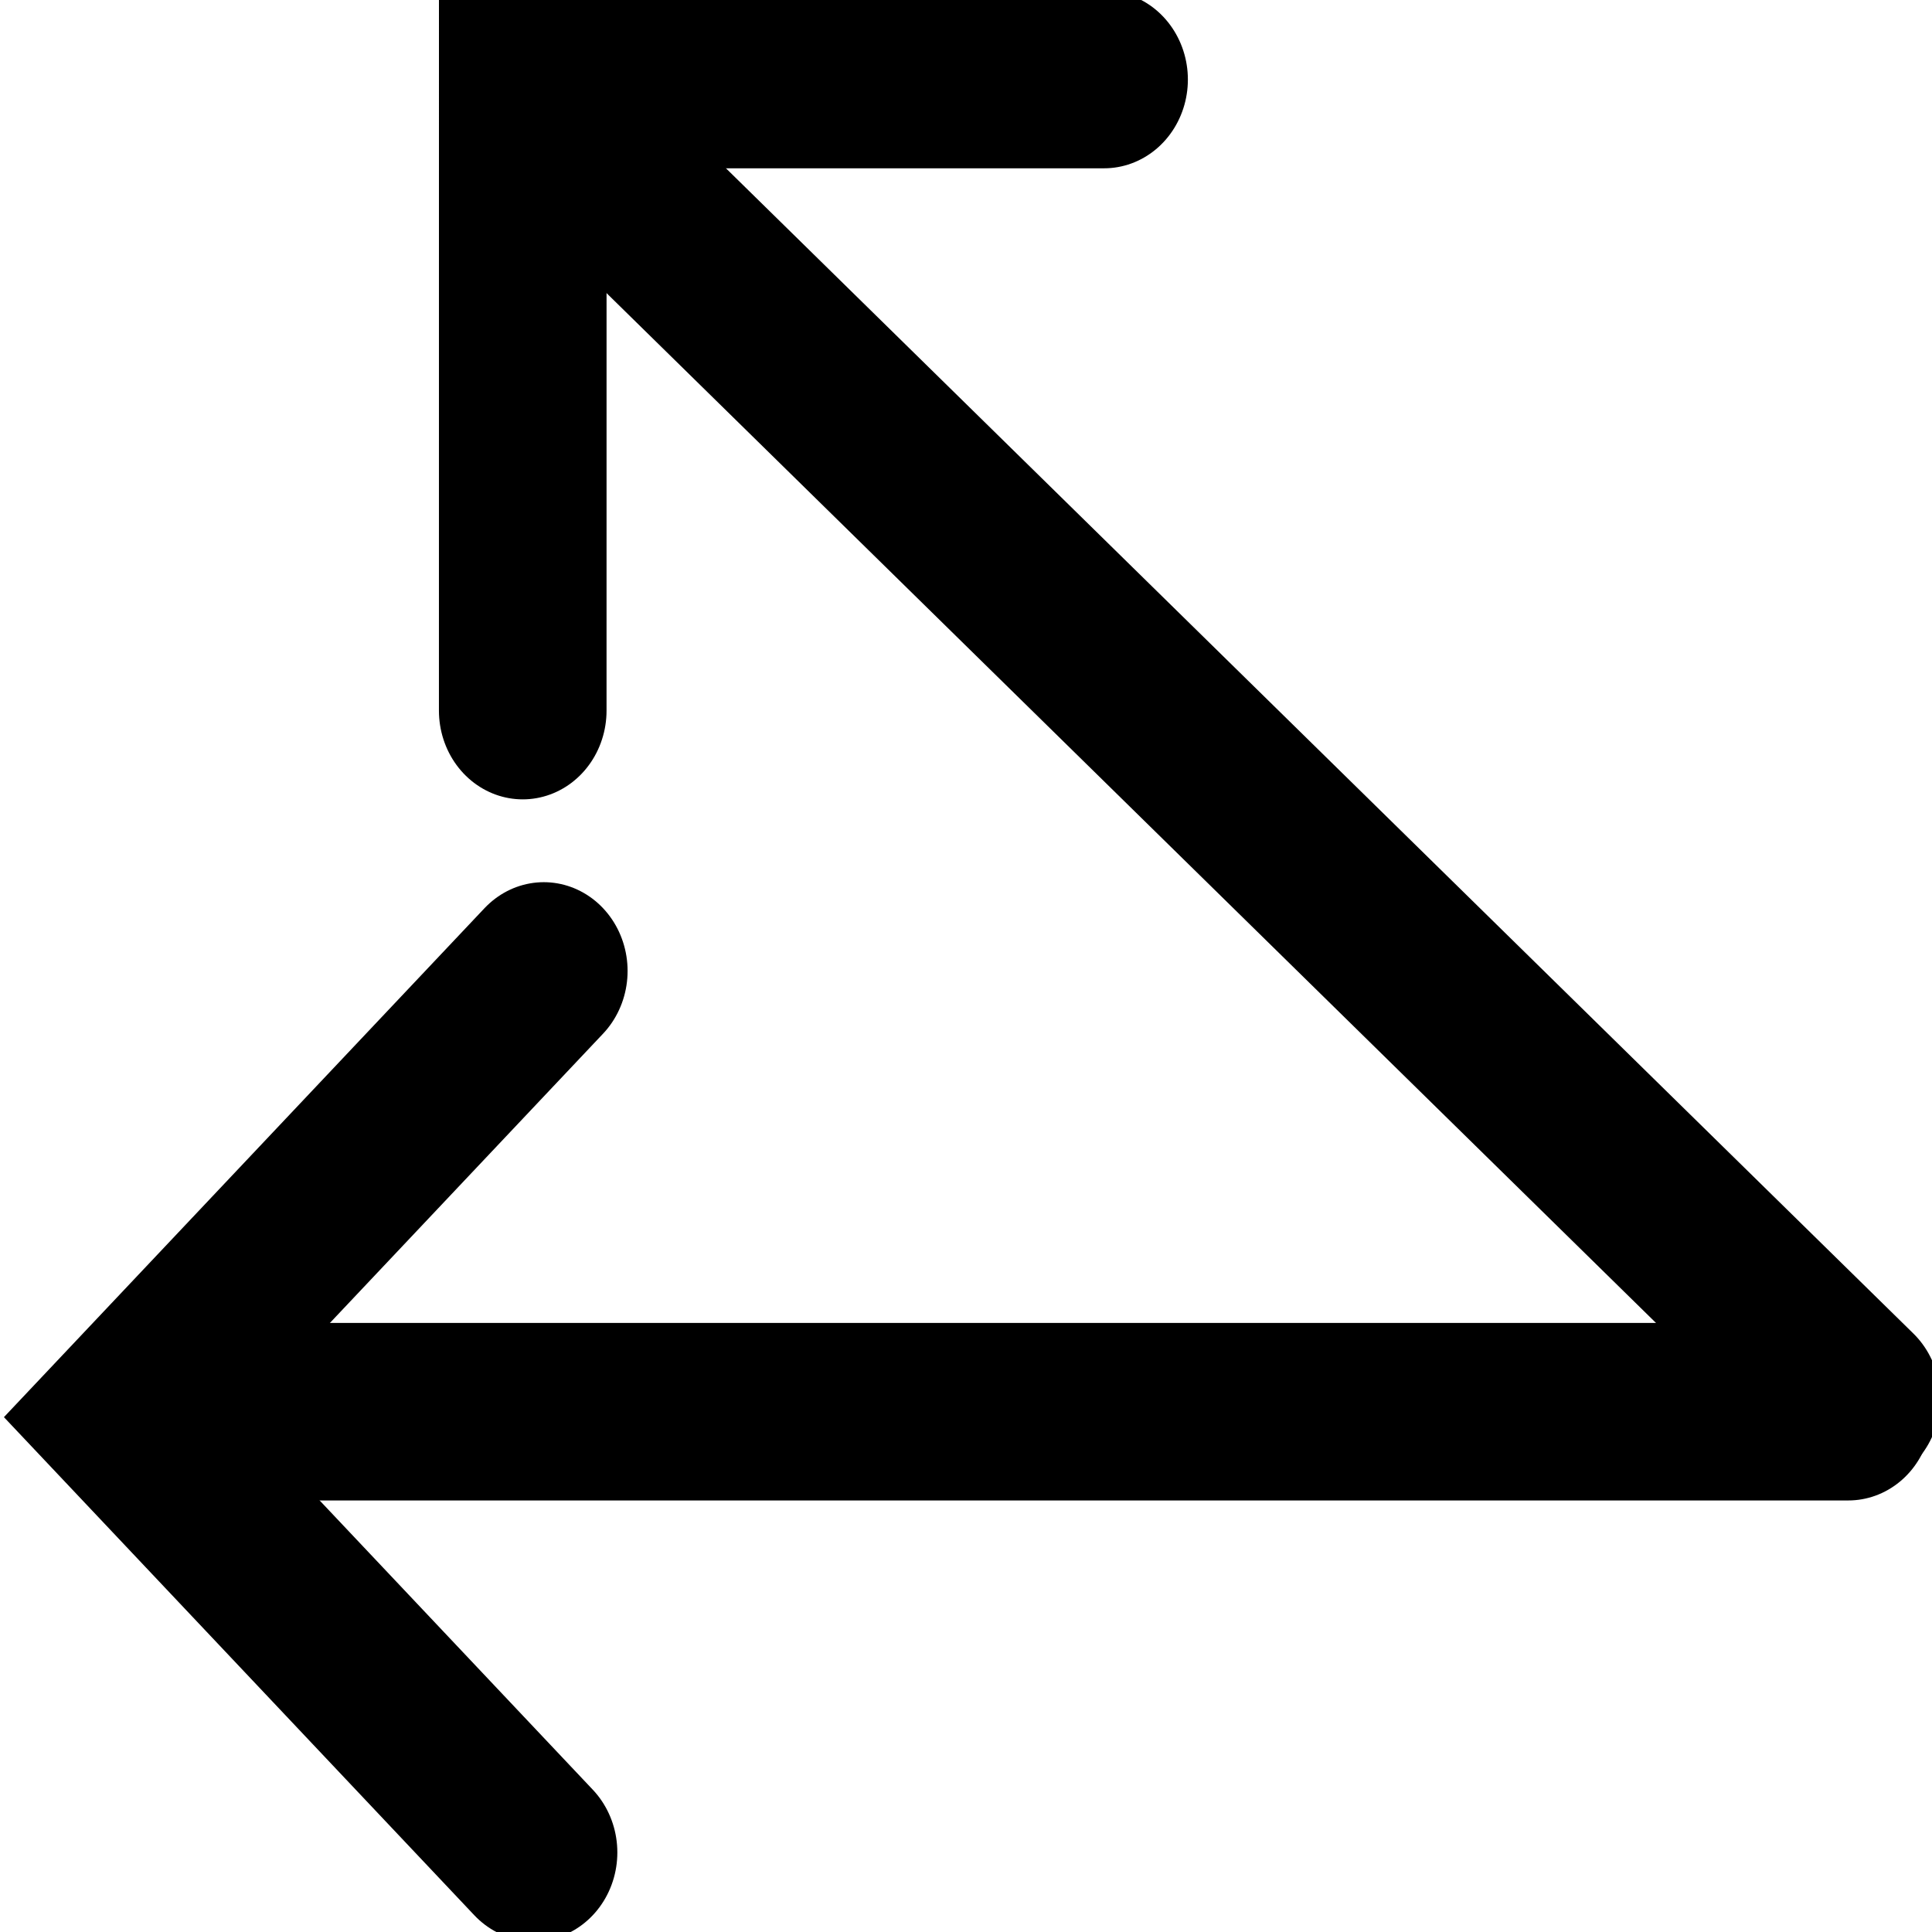
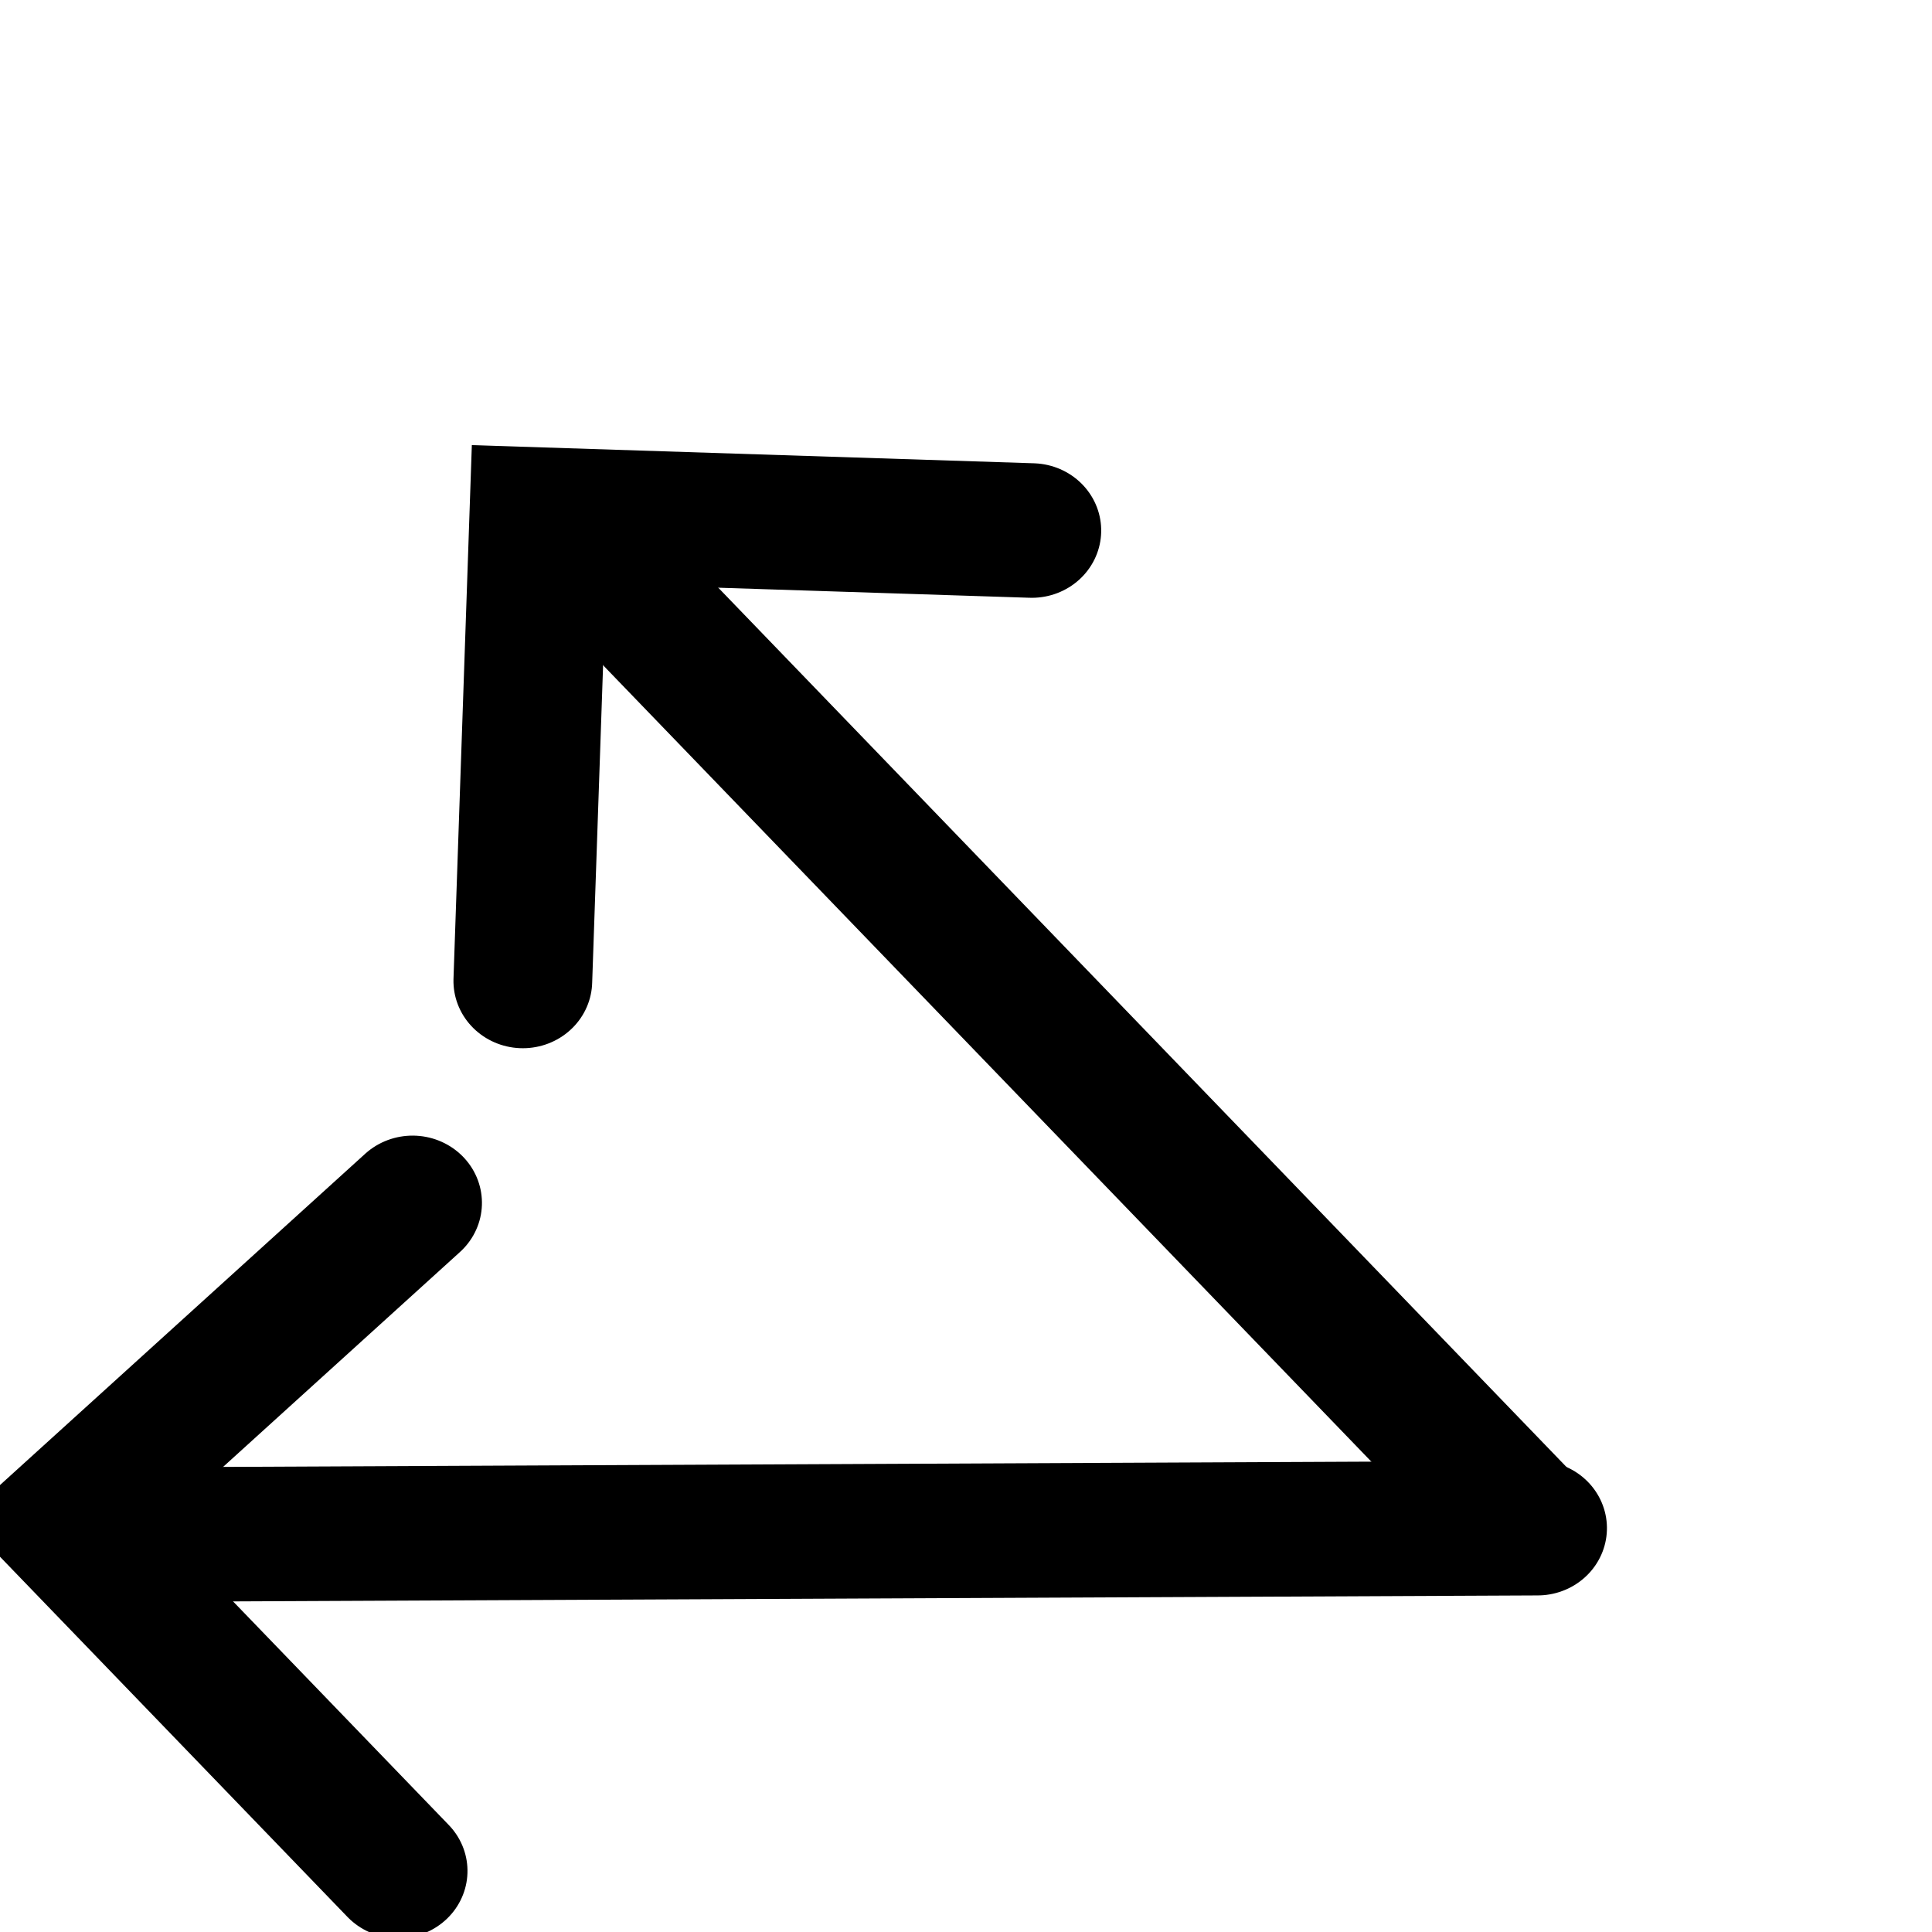
- <svg xmlns="http://www.w3.org/2000/svg" id="svg4528" viewBox="0 0 1000 1000" version="1.1">
-   <g id="layer1" transform="translate(0,-52.36218)">
-     <g id="g4393" stroke-linejoin="miter" transform="matrix(1.861725,0,0,1.971625,26511.758,386.1049)" stroke="#000" stroke-linecap="round" stroke-miterlimit="4" stroke-dasharray="none" stroke-width="46.6" fill="none">
-       <g id="g4305" transform="matrix(-1,0,0,1,-14298.233,-143.8889)">
-         <path id="path4307" d="m-571.67,345.22,428.81,0" />
-         <path id="path4309" d="M-208.99,229.51-91.851,346.65-206.14,460.93" />
-       </g>
-       <g id="g4311" transform="matrix(-0.7071068,-0.7071068,0.7071068,-0.7071068,-14400.692,34.03687)">
-         <path id="path4313" d="m-594.15,362.41,451.29-17.188" />
-         <path id="path4315" d="M-204.24,227.94-87.098,345.09-201.38,459.37" />
+ <svg xmlns="http://www.w3.org/2000/svg" id="svg4989" viewBox="0 0 100 100" height="100%" width="100%" version="1.1">
+   <g id="layer1" transform="matrix(0.09861861,0,0,0.1010378,0.2888985,-4.908557)">
+     <g id="tri" stroke-linejoin="miter" transform="matrix(1.498828,0,0,1.490666,21303.708,-907.0958)" stroke="#000" stroke-linecap="round" stroke-miterlimit="4" stroke-dasharray="none" stroke-width="46.6" fill="none">
+       <g id="layer1-0" transform="matrix(6.765335,0,0,6.639508,-18392.518,-974.8013)">
+         <g id="tri-1" stroke-linejoin="miter" transform="matrix(0.1526355,0,0,0.1455932,2783.996,151.8235)" stroke="#000" stroke-linecap="round" stroke-miterlimit="4" stroke-dasharray="none" stroke-width="46.6" fill="none">
+           <g id="layer1-06" transform="matrix(0.6735977,0,0,0.6885518,-14212.484,595.2302)">
+             <g id="tri-2" stroke-linejoin="miter" transform="matrix(1.498828,0,0,1.490666,21303.708,-907.0958)" stroke="#000" stroke-linecap="round" stroke-miterlimit="4" stroke-dasharray="none" stroke-width="46.6" fill="none">
+               <g id="g4401">
+                 <g id="g4317" transform="matrix(-0.6831418,-0.7302858,-0.7302858,0.6831418,-13820.806,516.5242)">
+                   <path id="path4319" d="m-571.67,345.22,428.81,0" />
+                   <path id="path4321" d="M-205.89,231.48-88.746,348.63-203.03,462.91" />
+                 </g>
+               </g>
+               <g id="g4329-5" transform="matrix(-0.9994442,-0.03333582,0.03333582,-0.9994442,-14285.232,1512.96)">
+                 <path id="path4331" d="m-594.15,362.41,451.29-17.188" />
+                 <path id="path4333" d="M-215.6,230.98-98.455,348.12-212.74,462.41" />
+               </g>
+             </g>
+           </g>
+         </g>
      </g>
    </g>
  </g>
</svg>
